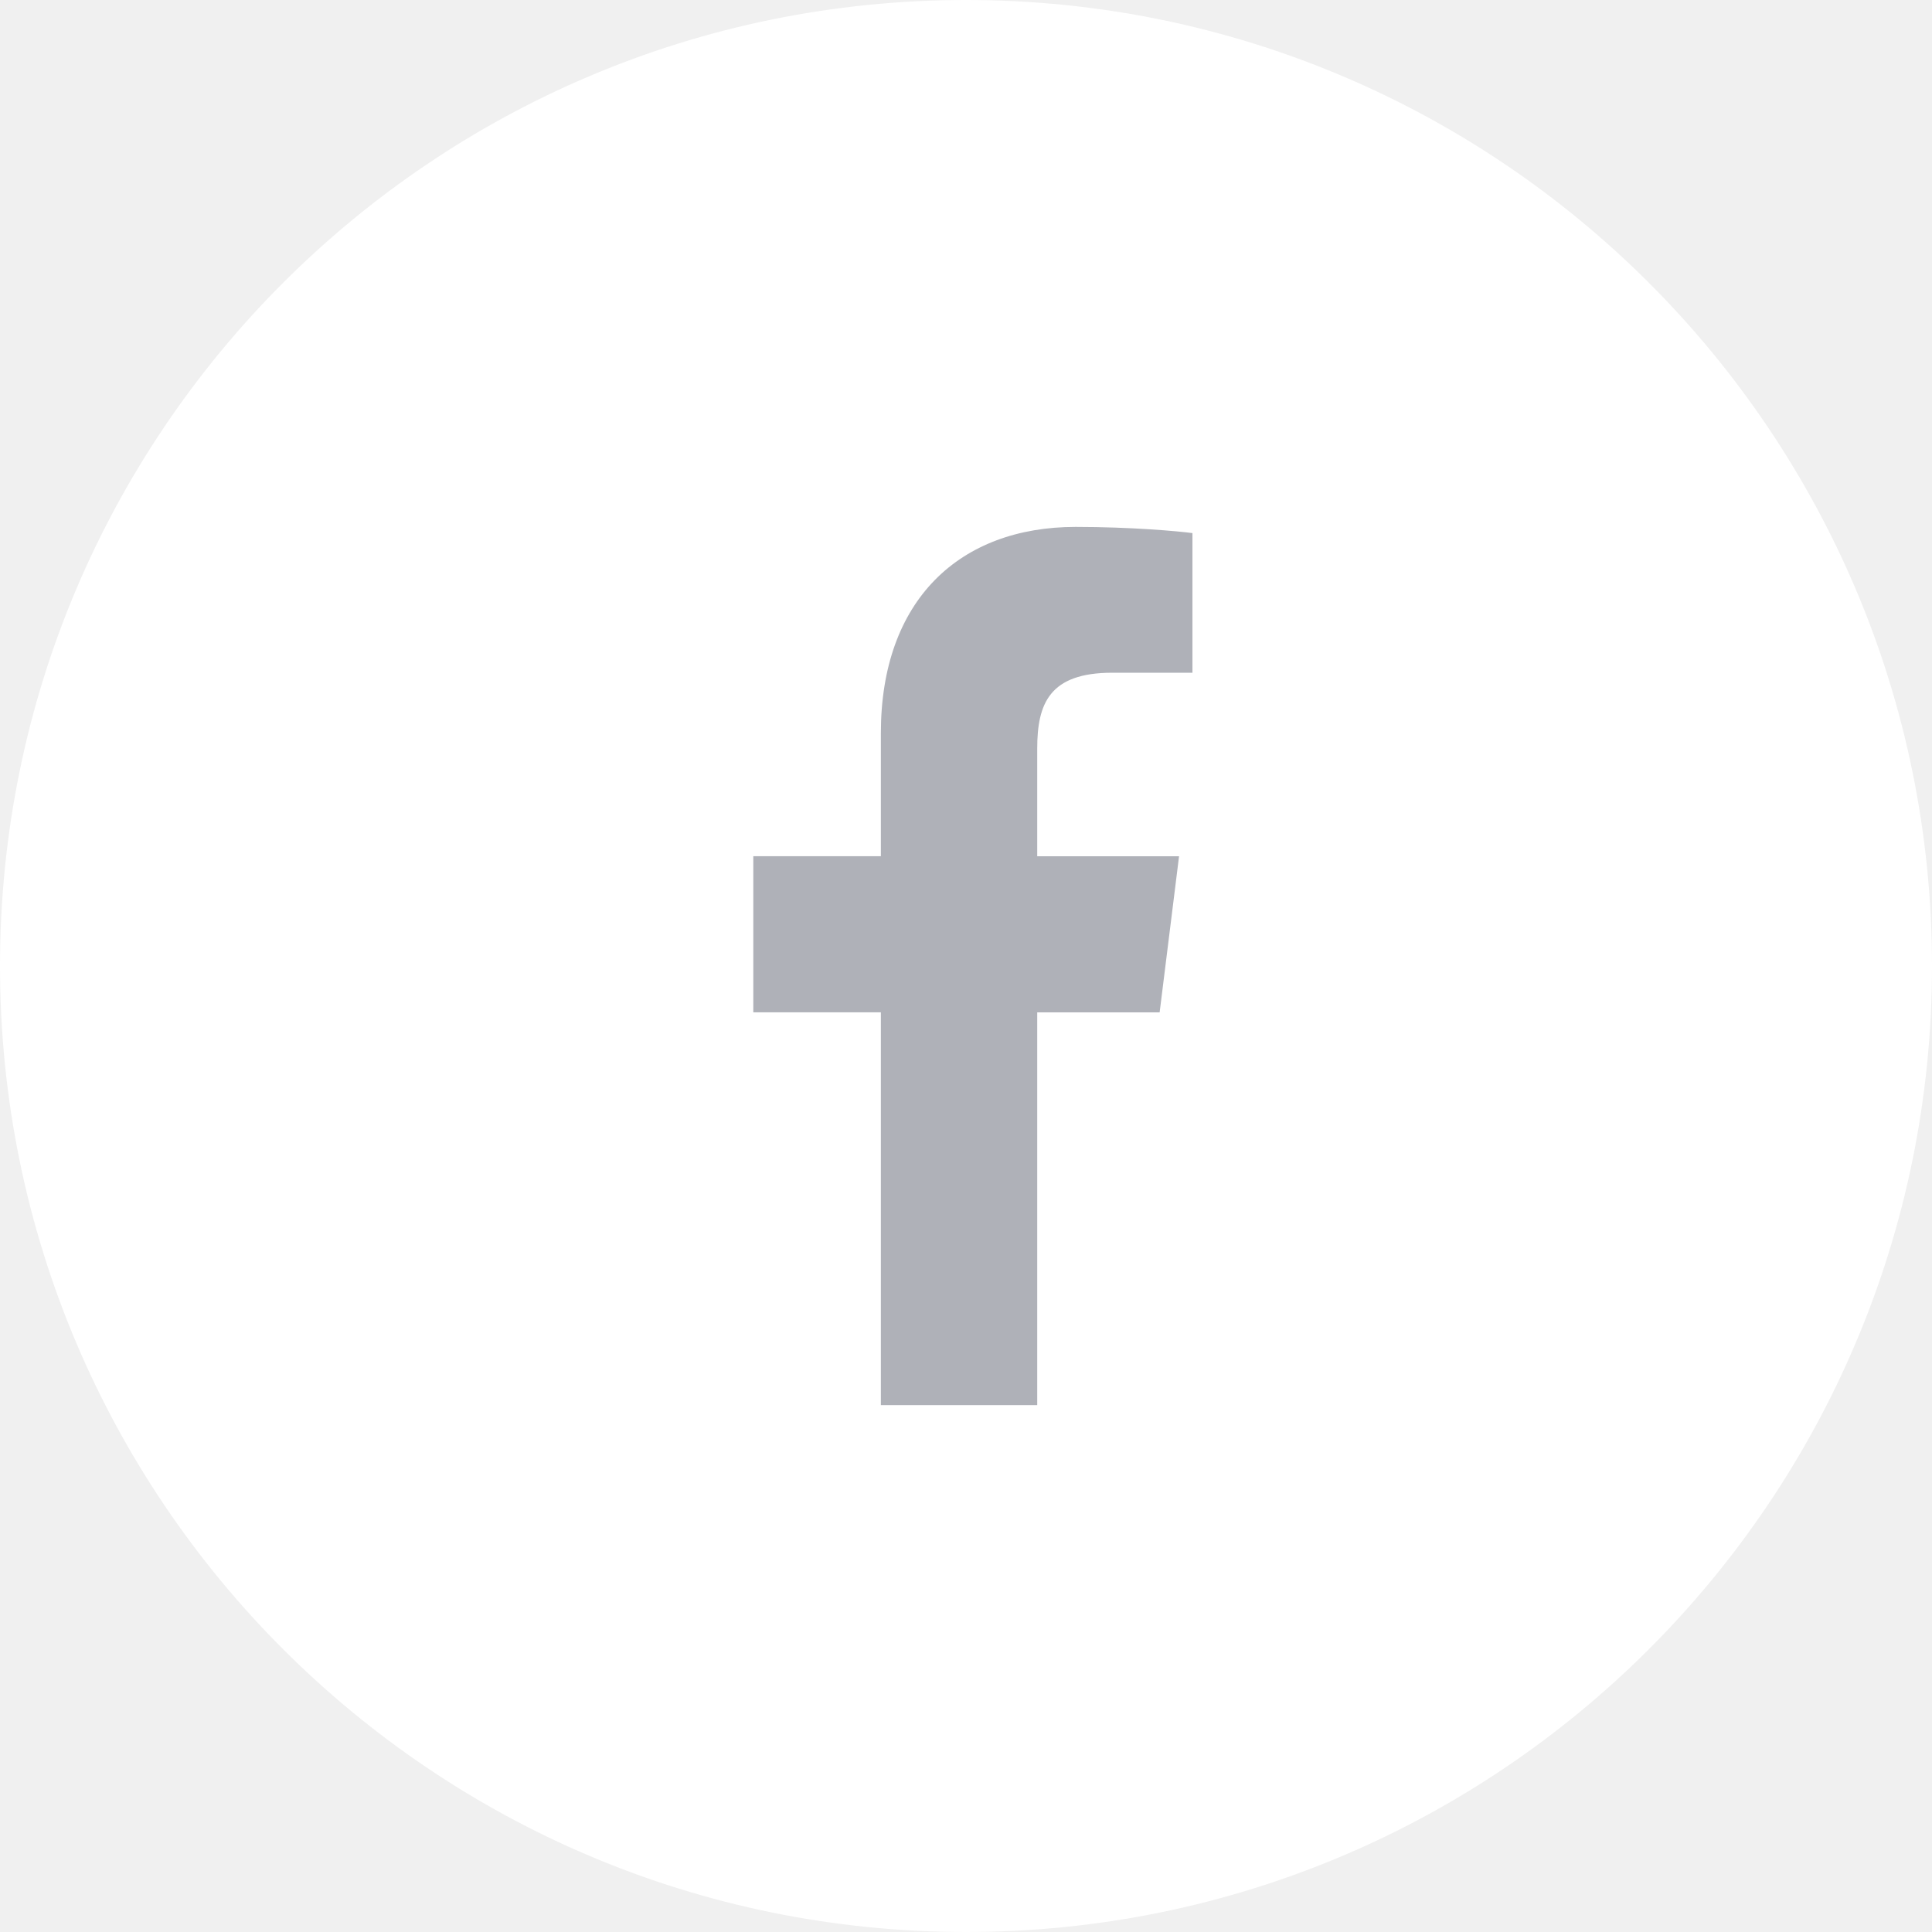
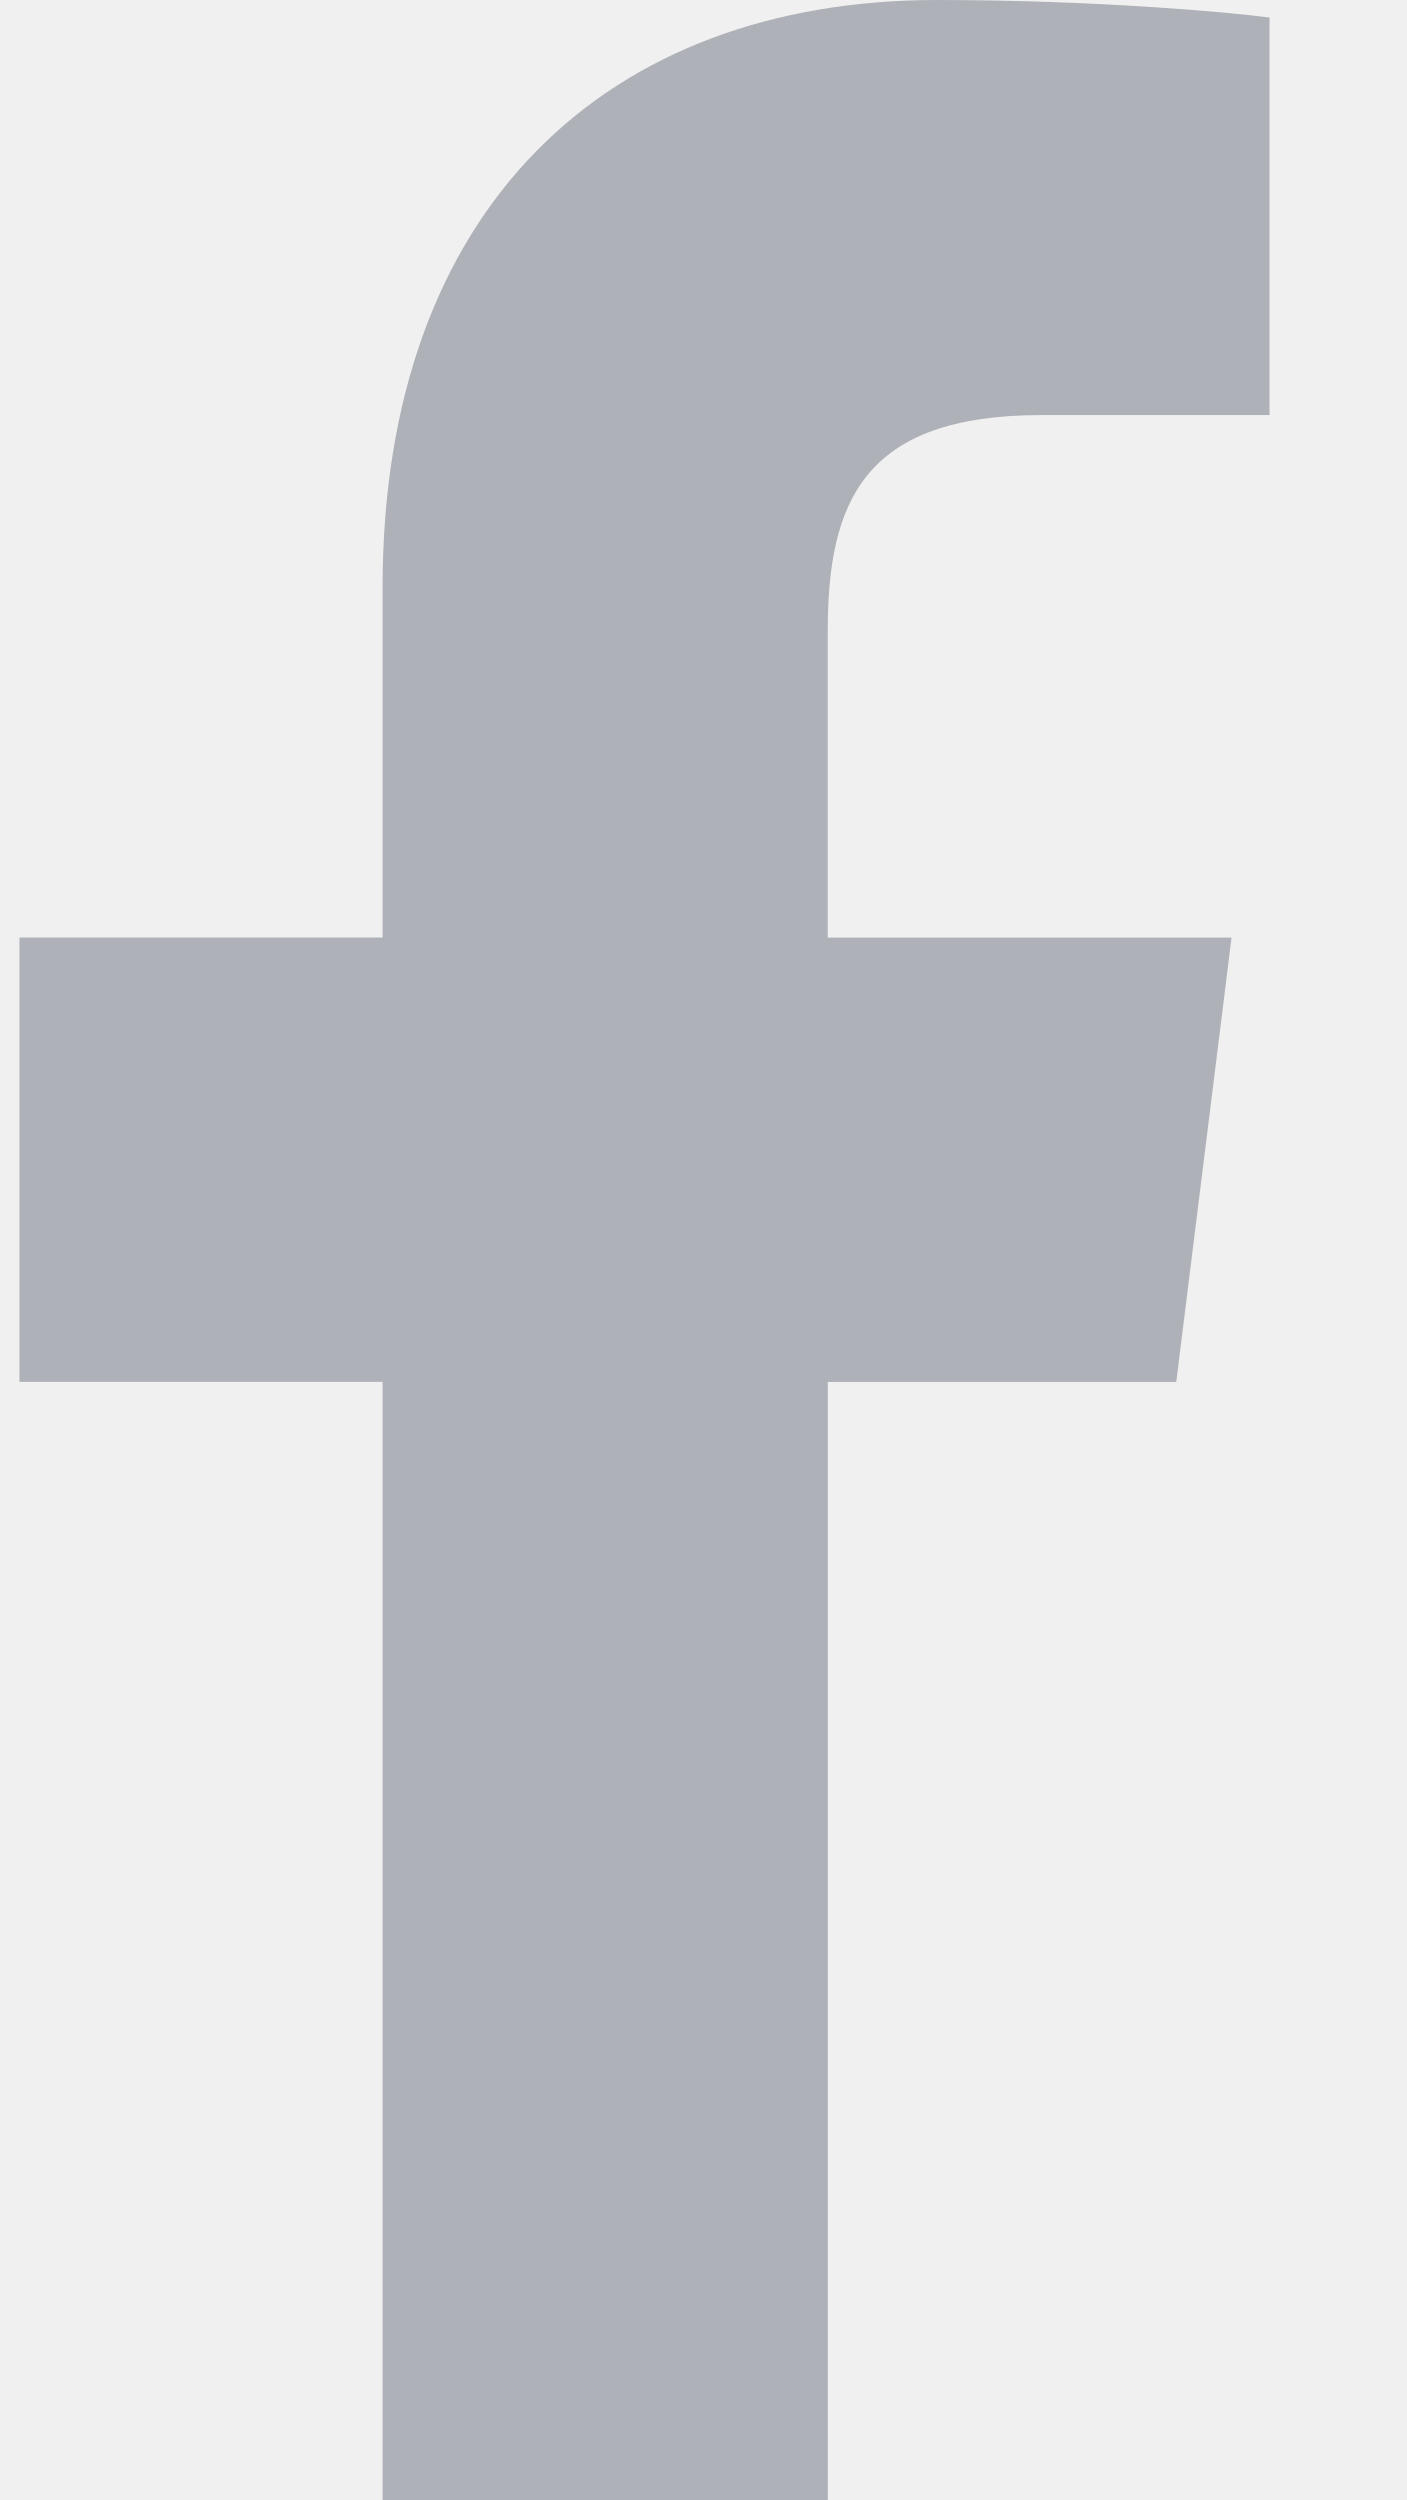
- <svg xmlns="http://www.w3.org/2000/svg" width="44" height="44" viewBox="0 0 44 44" fill="none">
-   <path d="M44 22C44 28.075 41.538 33.575 37.556 37.556C33.575 41.538 28.075 44 22 44C15.925 44 10.425 41.538 6.444 37.556C2.462 33.575 0 28.075 0 22C0 15.925 2.462 10.425 6.444 6.444C10.425 2.462 15.925 -6.10352e-05 22 -6.10352e-05C28.075 -6.10352e-05 33.575 2.462 37.556 6.444C41.538 10.425 44 15.925 44 22Z" fill="white" />
-   <path d="M25.331 15.321H27.157V12.141C26.842 12.098 25.758 12 24.497 12C21.864 12 20.061 13.656 20.061 16.699V19.5H17.156V23.055H20.061V32H23.622V23.056H26.41L26.852 19.501H23.622V17.052C23.622 16.024 23.899 15.321 25.331 15.321Z" fill="#AFB1B8" />
+ <svg xmlns="http://www.w3.org/2000/svg" version="1.1" width="18" height="32" viewBox="0 0 18 32">
+   <path fill="#afb1b8" d="M13.329 5.313h2.921v-5.088c-0.504-0.069-2.237-0.225-4.256-0.225-4.212 0-7.097 2.649-7.097 7.519v4.481h-4.648v5.688h4.648v14.312h5.699v-14.311h4.46l0.708-5.688h-5.169v-3.919c0.001-1.644 0.444-2.769 2.735-2.769z" />
</svg>
